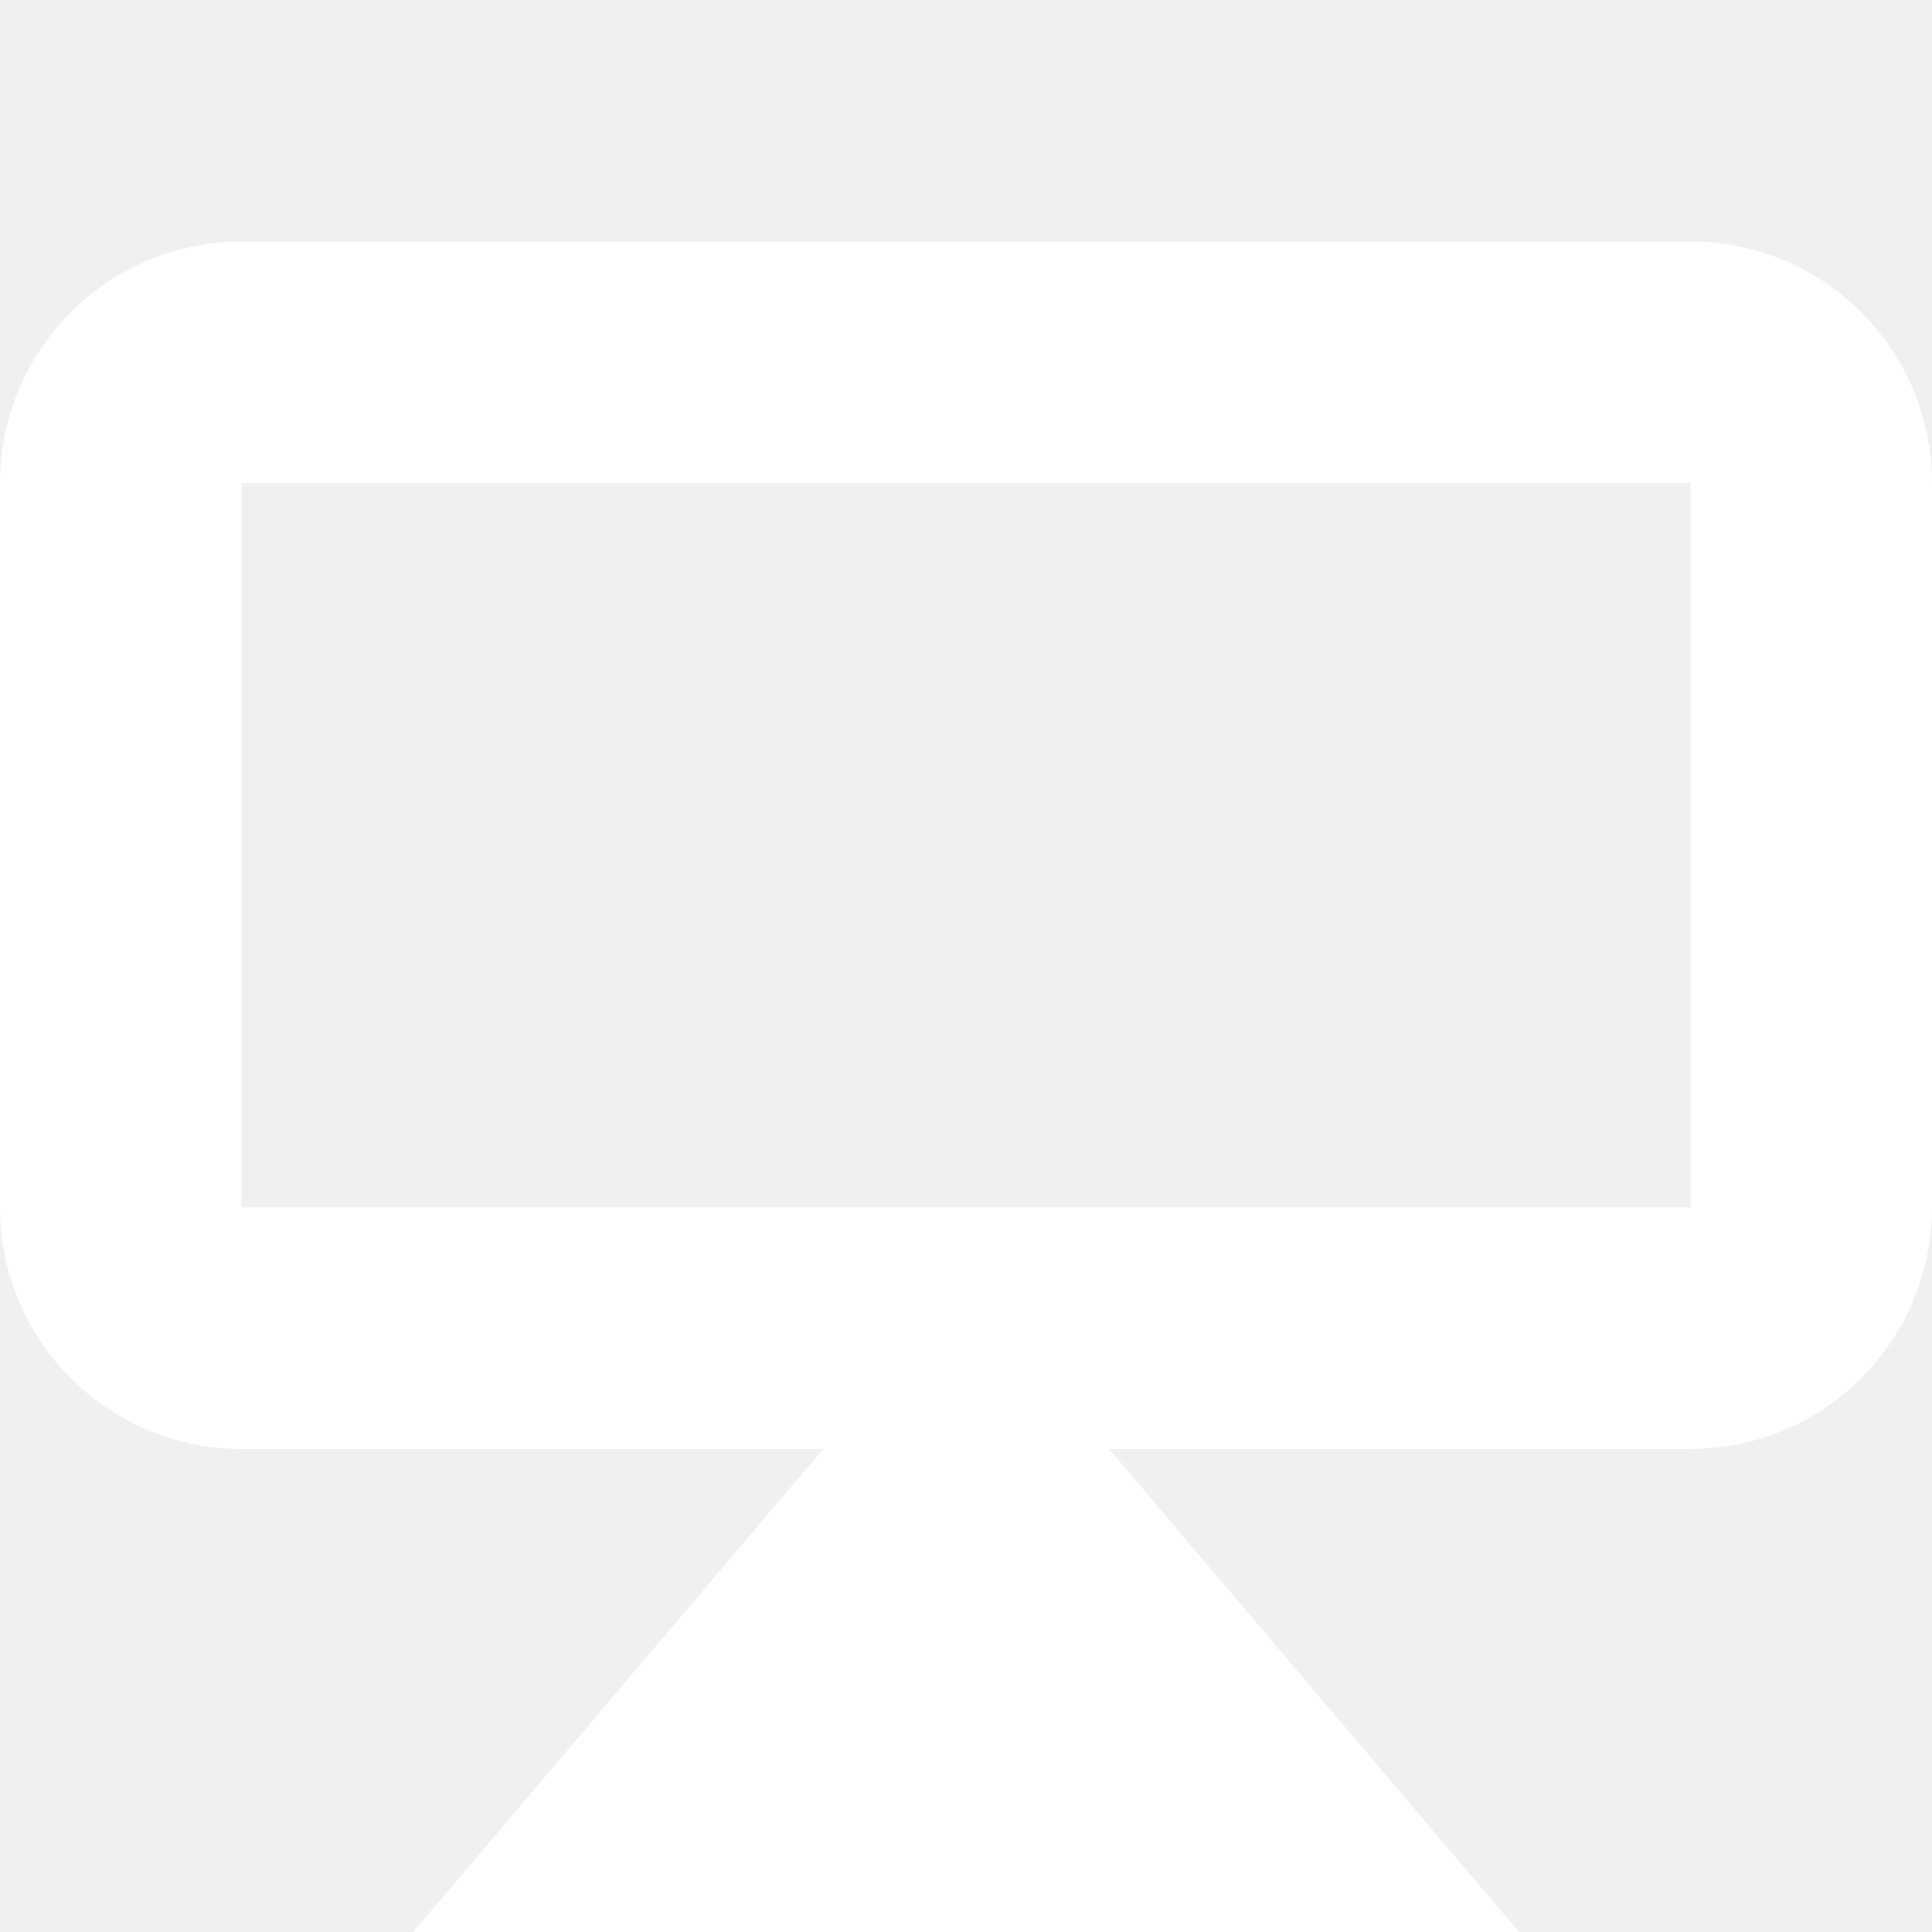
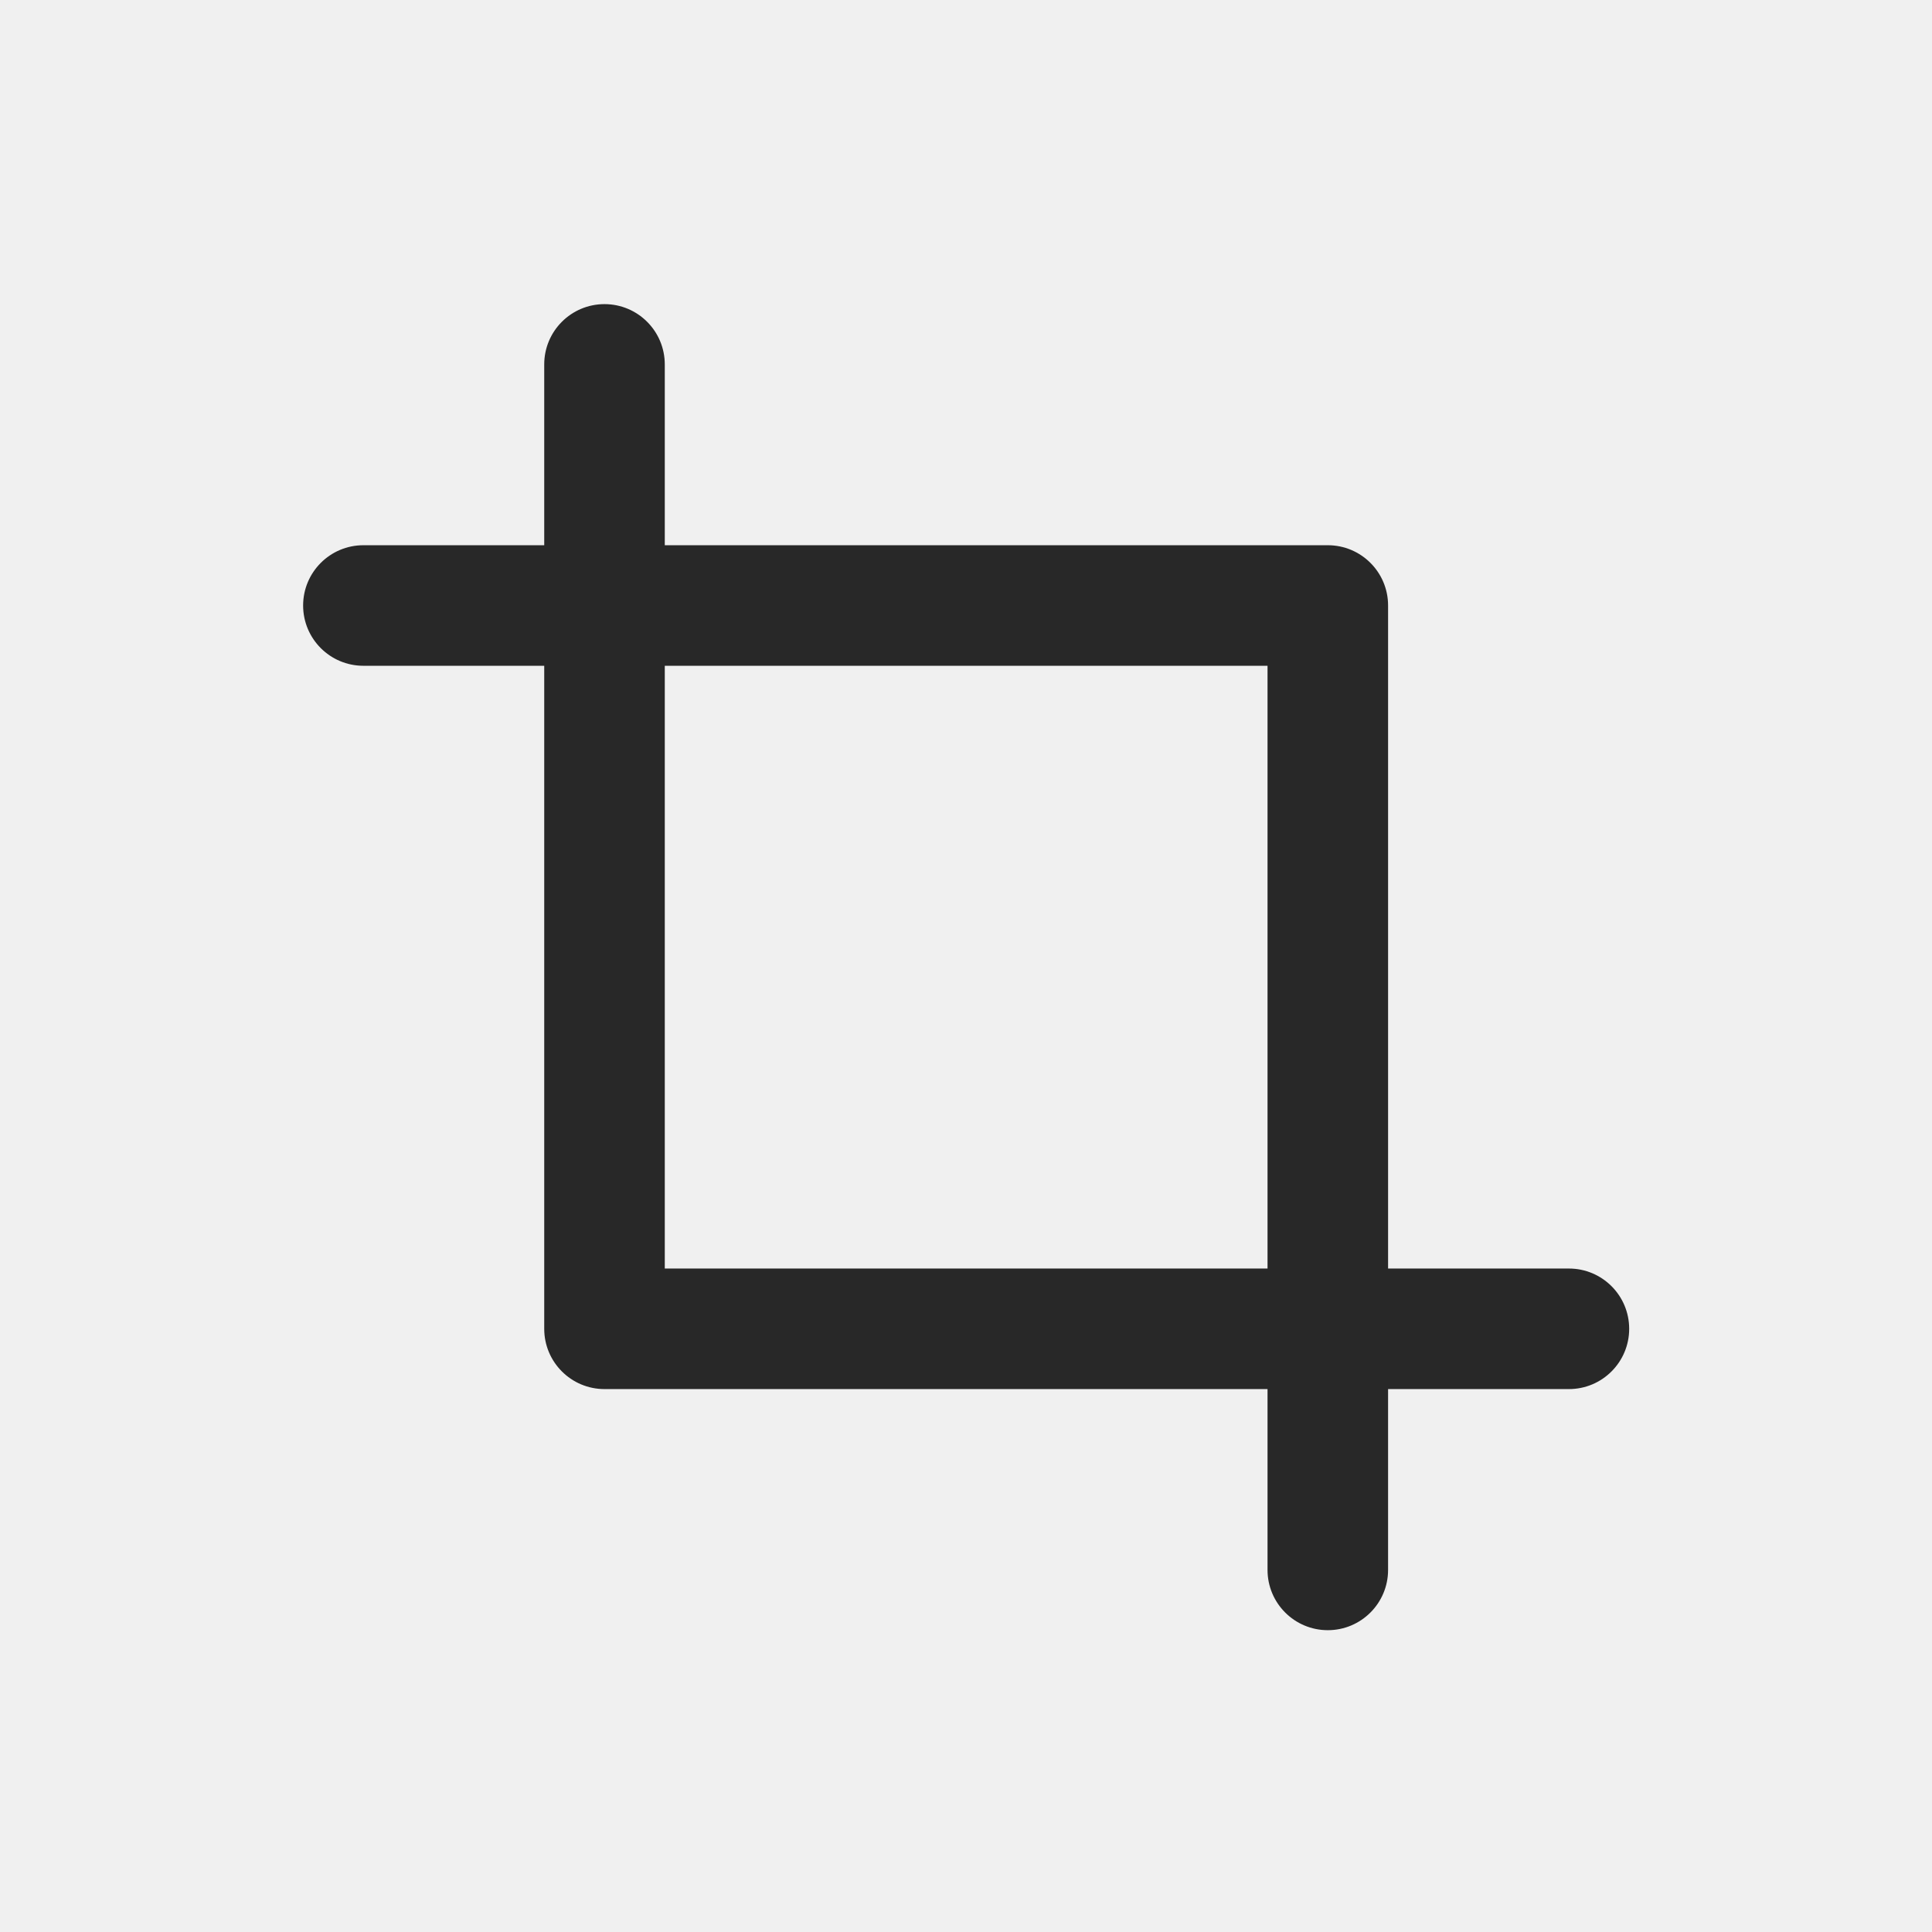
- <svg xmlns="http://www.w3.org/2000/svg" width="16" height="16">
-   <g>
-     <rect ry="1" rx="1" id="svg_6" height="8" width="14" y="3" x="1" stroke-linecap="null" stroke-linejoin="null" stroke-width="2" stroke="#ffffff" fill="none" />
-     <path id="svg_8" d="m4.502,15.5l3.499,-4.122l3.499,4.122l-6.997,0z" stroke-linecap="null" stroke-linejoin="null" stroke="#ffffff" fill="#ffffff" />
-   </g>
+ <svg xmlns="http://www.w3.org/2000/svg" t="1719716550127" class="icon" viewBox="0 0 1024 1024" version="1.1" p-id="3713" width="200" height="200">
+   <path d="M831.555 672.349H735.713v-351.42c0-17.643-14.304-31.947-31.947-31.947H352.345v-95.842c0-17.643-14.304-31.947-31.947-31.947s-31.947 14.304-31.947 31.947v95.842h-95.842c-17.643 0-31.947 14.304-31.947 31.947s14.304 31.947 31.947 31.947H288.451v351.42c0 17.643 14.304 31.947 31.947 31.947h351.42v95.842c0 17.643 14.304 31.947 31.947 31.947s31.947-14.304 31.947-31.947V736.244h95.842c17.643 0 31.947-14.304 31.947-31.947s-14.303-31.948-31.946-31.948z m-479.21 0v-319.473h319.473v319.473H352.345z" fill="#282828" p-id="3714" />
</svg>
